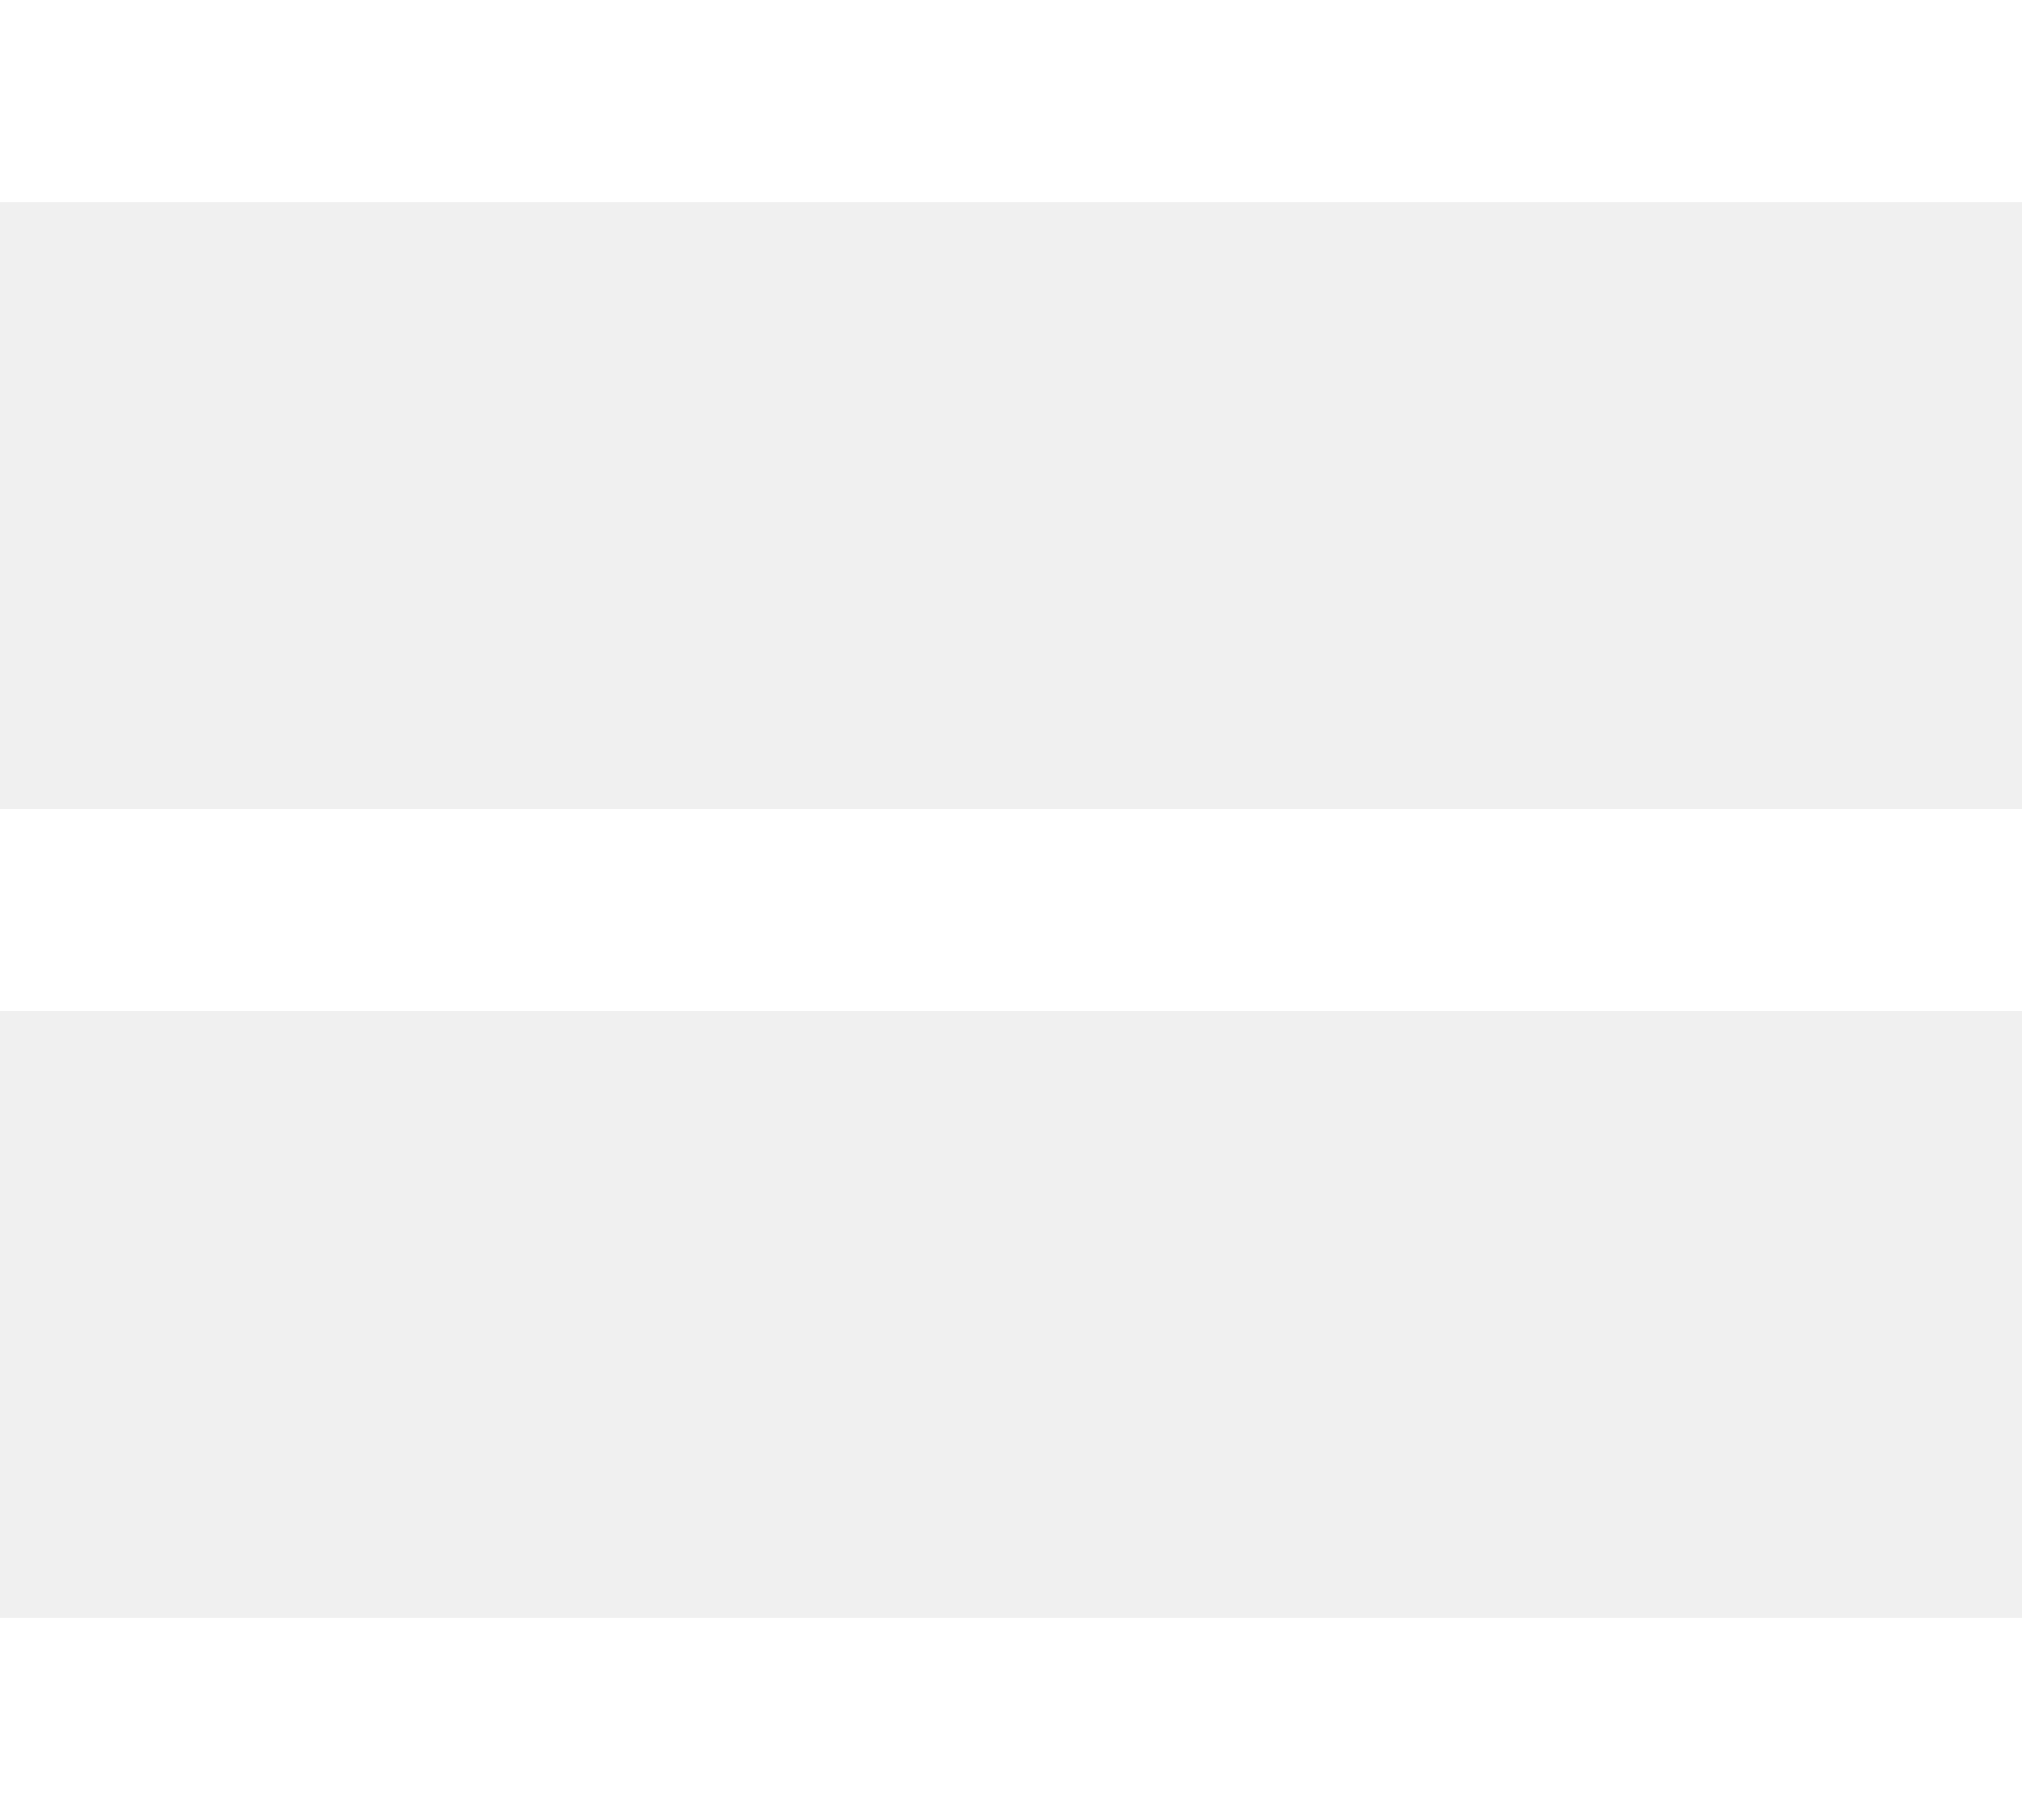
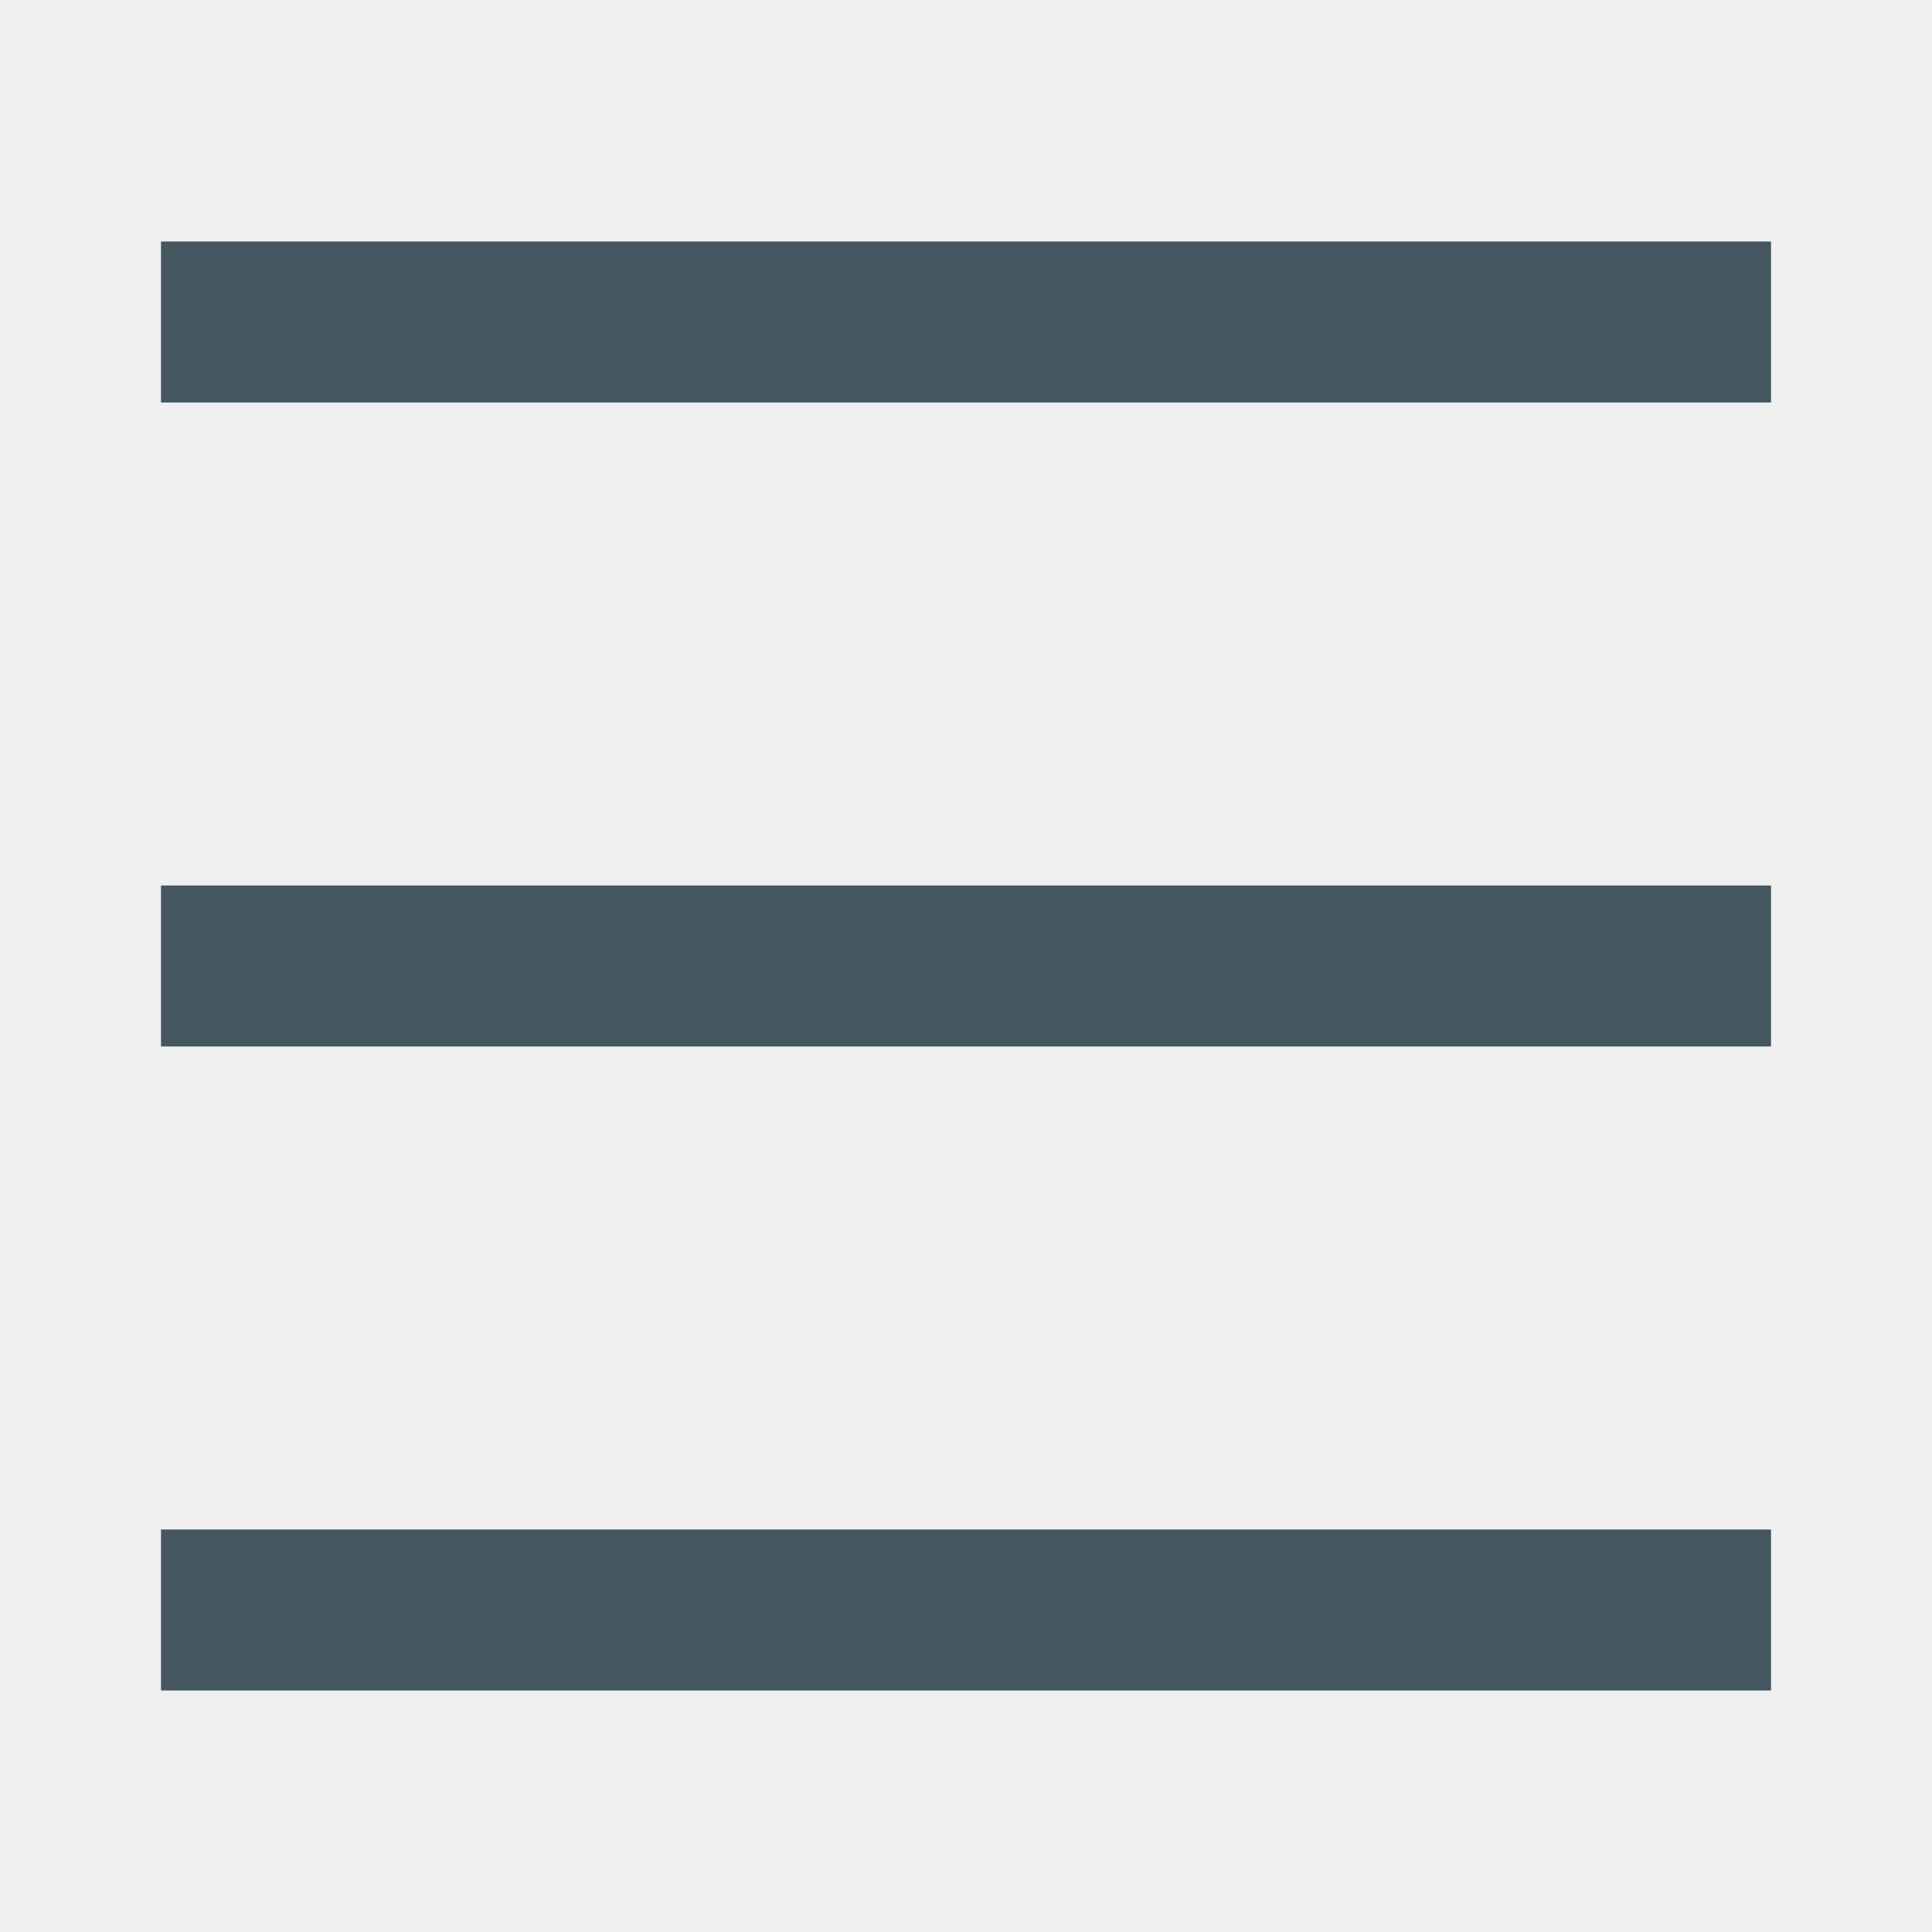
- <svg xmlns="http://www.w3.org/2000/svg" width="20" height="18" viewBox="0 0 20 18" fill="none">
-   <path d="M20 1H-9.53674e-07" stroke="white" stroke-width="2" />
-   <path d="M20 9H-9.53674e-07" stroke="white" stroke-width="2" />
-   <path d="M20 17H-9.53674e-07" stroke="white" stroke-width="2" />
+ <svg xmlns="http://www.w3.org/2000/svg" width="24" height="24" viewBox="0 0 24 24" fill="none">
+   <path d="M2 4H22" stroke="#445760" stroke-width="2" />
+   <path d="M2 12H22" stroke="#445760" stroke-width="2" />
+   <path d="M2 20H22" stroke="#445760" stroke-width="2" />
</svg>
